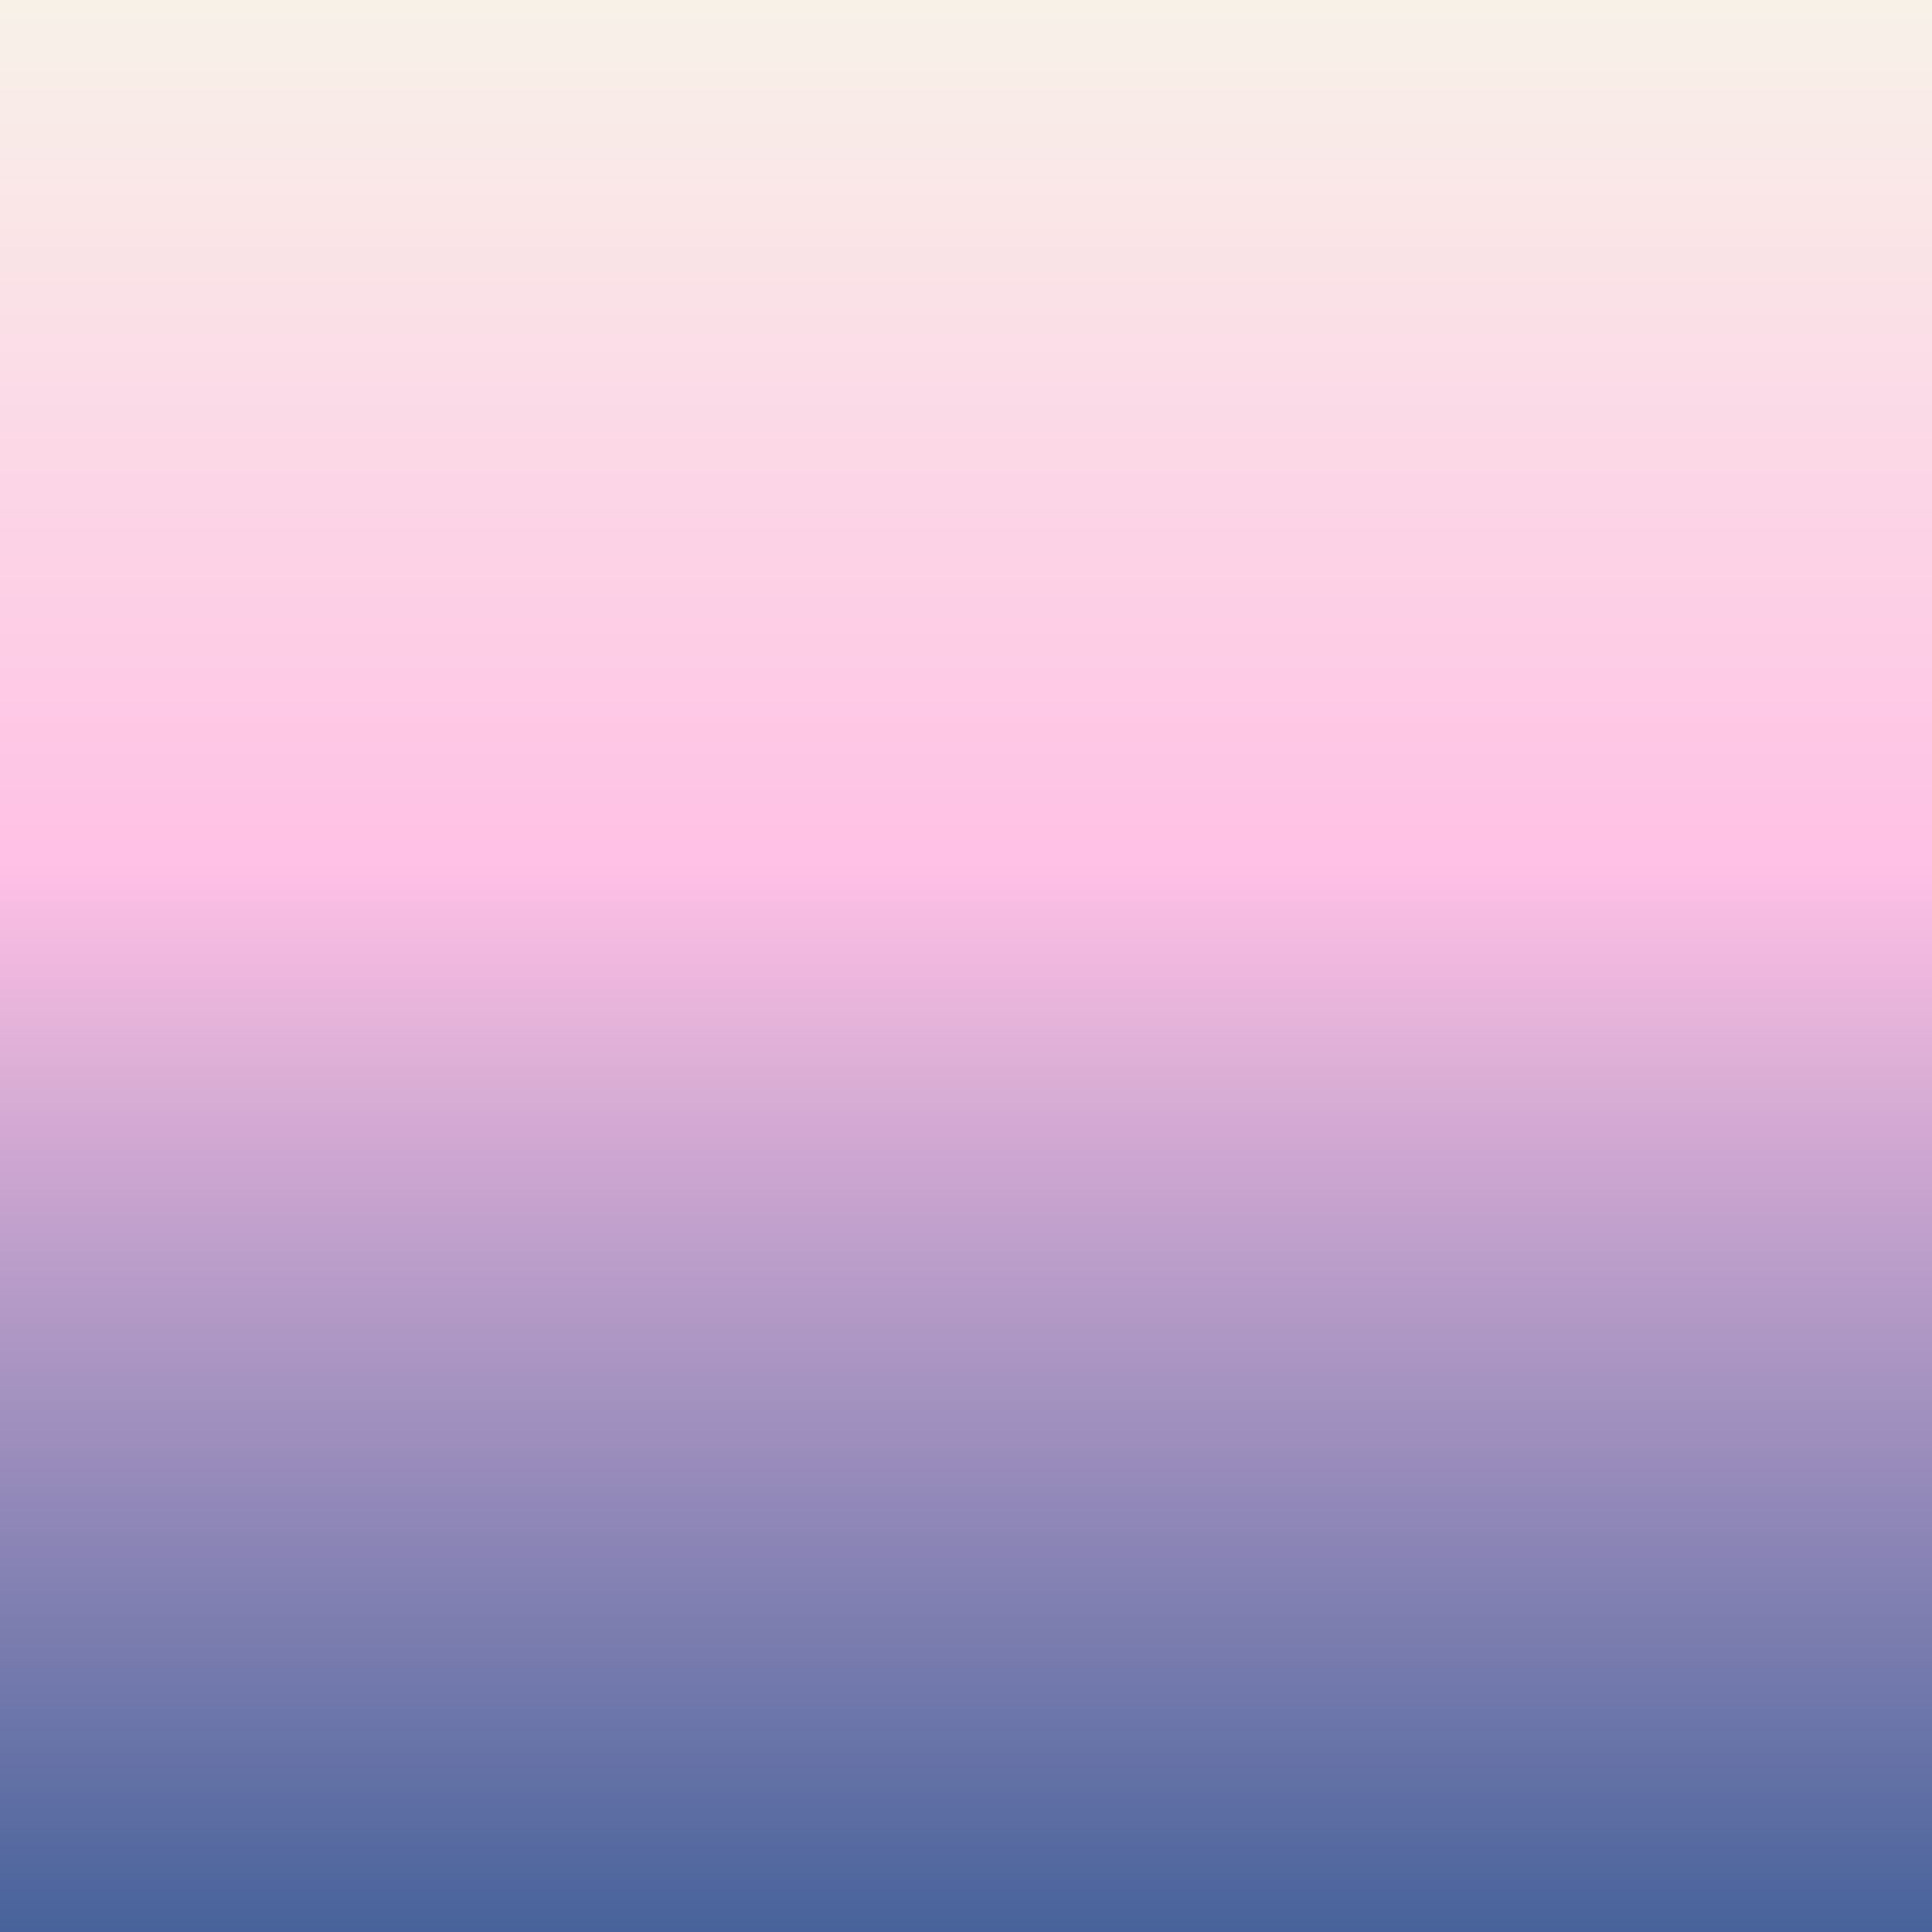
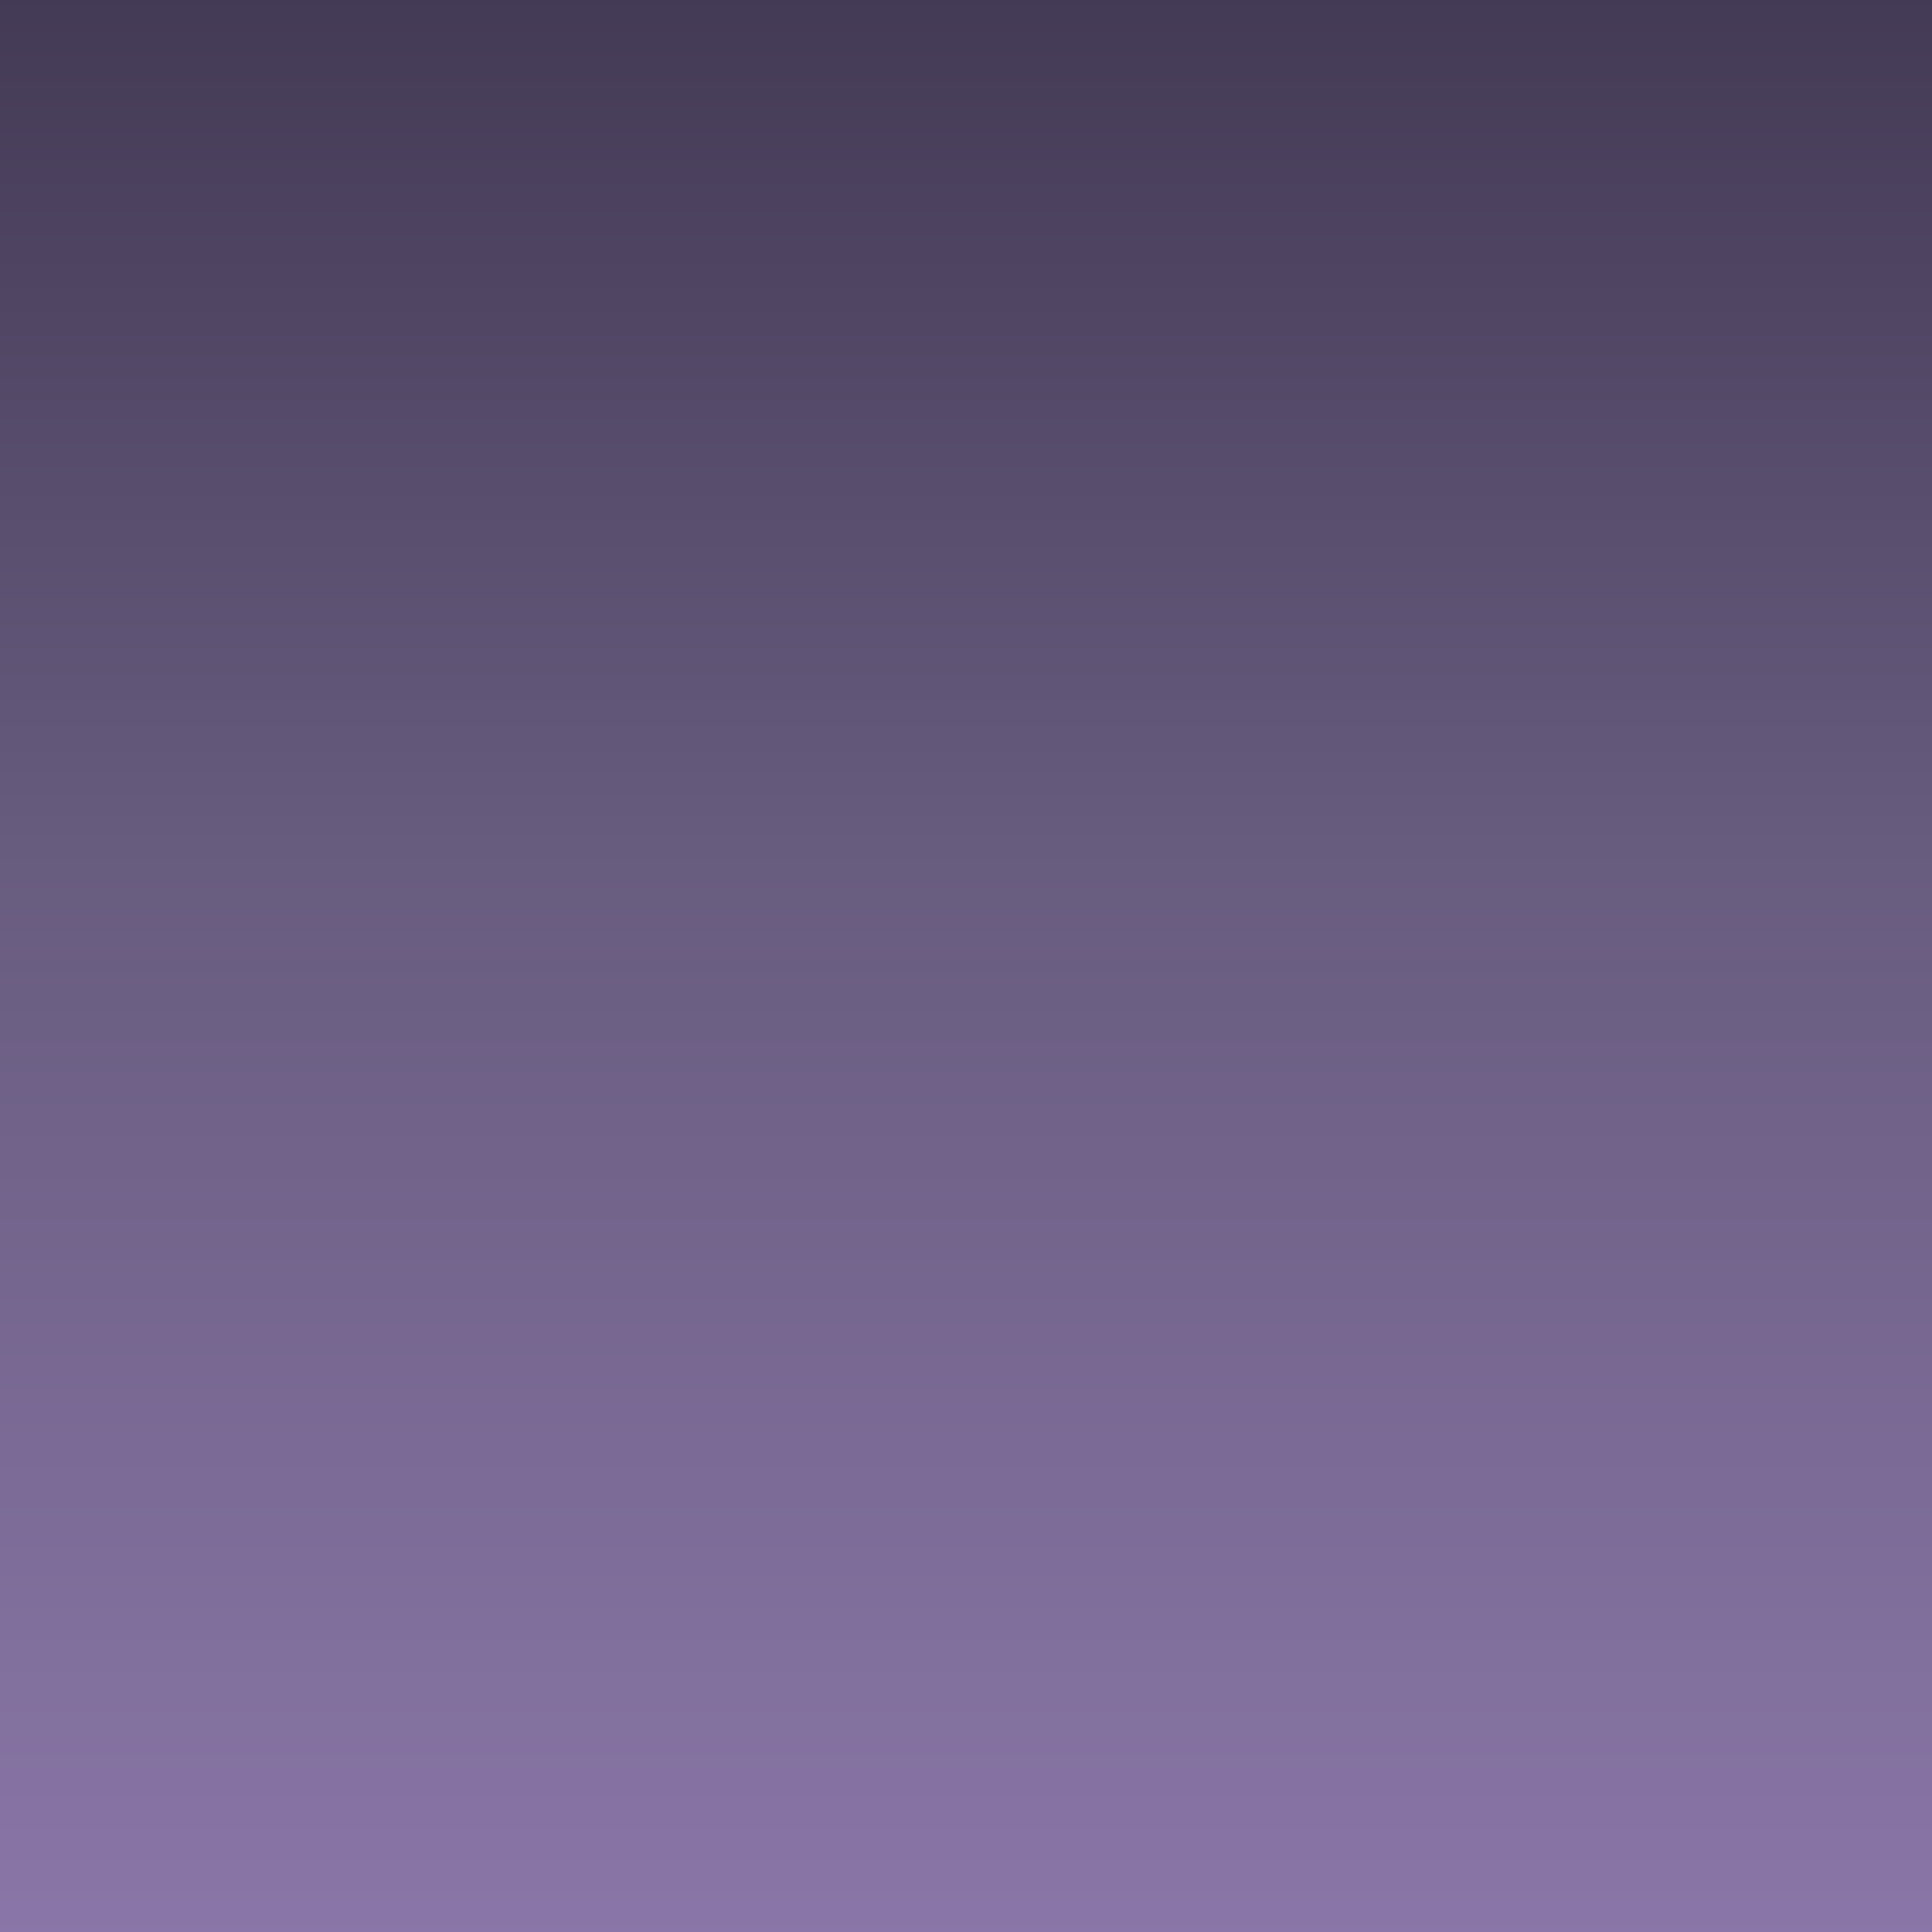
<svg xmlns="http://www.w3.org/2000/svg" width="100" height="100" viewBox="0 0 100 100" preserveAspectRatio="none">
  <defs>
    <linearGradient id="g" x1="0" y1="0" x2="0" y2="1">
-       <stop offset="0" stop-color="#f8f2e8" />
-       <stop offset="0.45" stop-color="#ffc0e5" />
-       <stop offset="1" stop-color="#46629a" />
+       <stop offset="0" stop-color="#433a55" />
+       <stop offset="0.45" stop-color="#685c7f" />
+       <stop offset="1" stop-color="#8a76a8" />
    </linearGradient>
  </defs>
  <rect width="100" height="100" fill="url(#g)" />
</svg>
